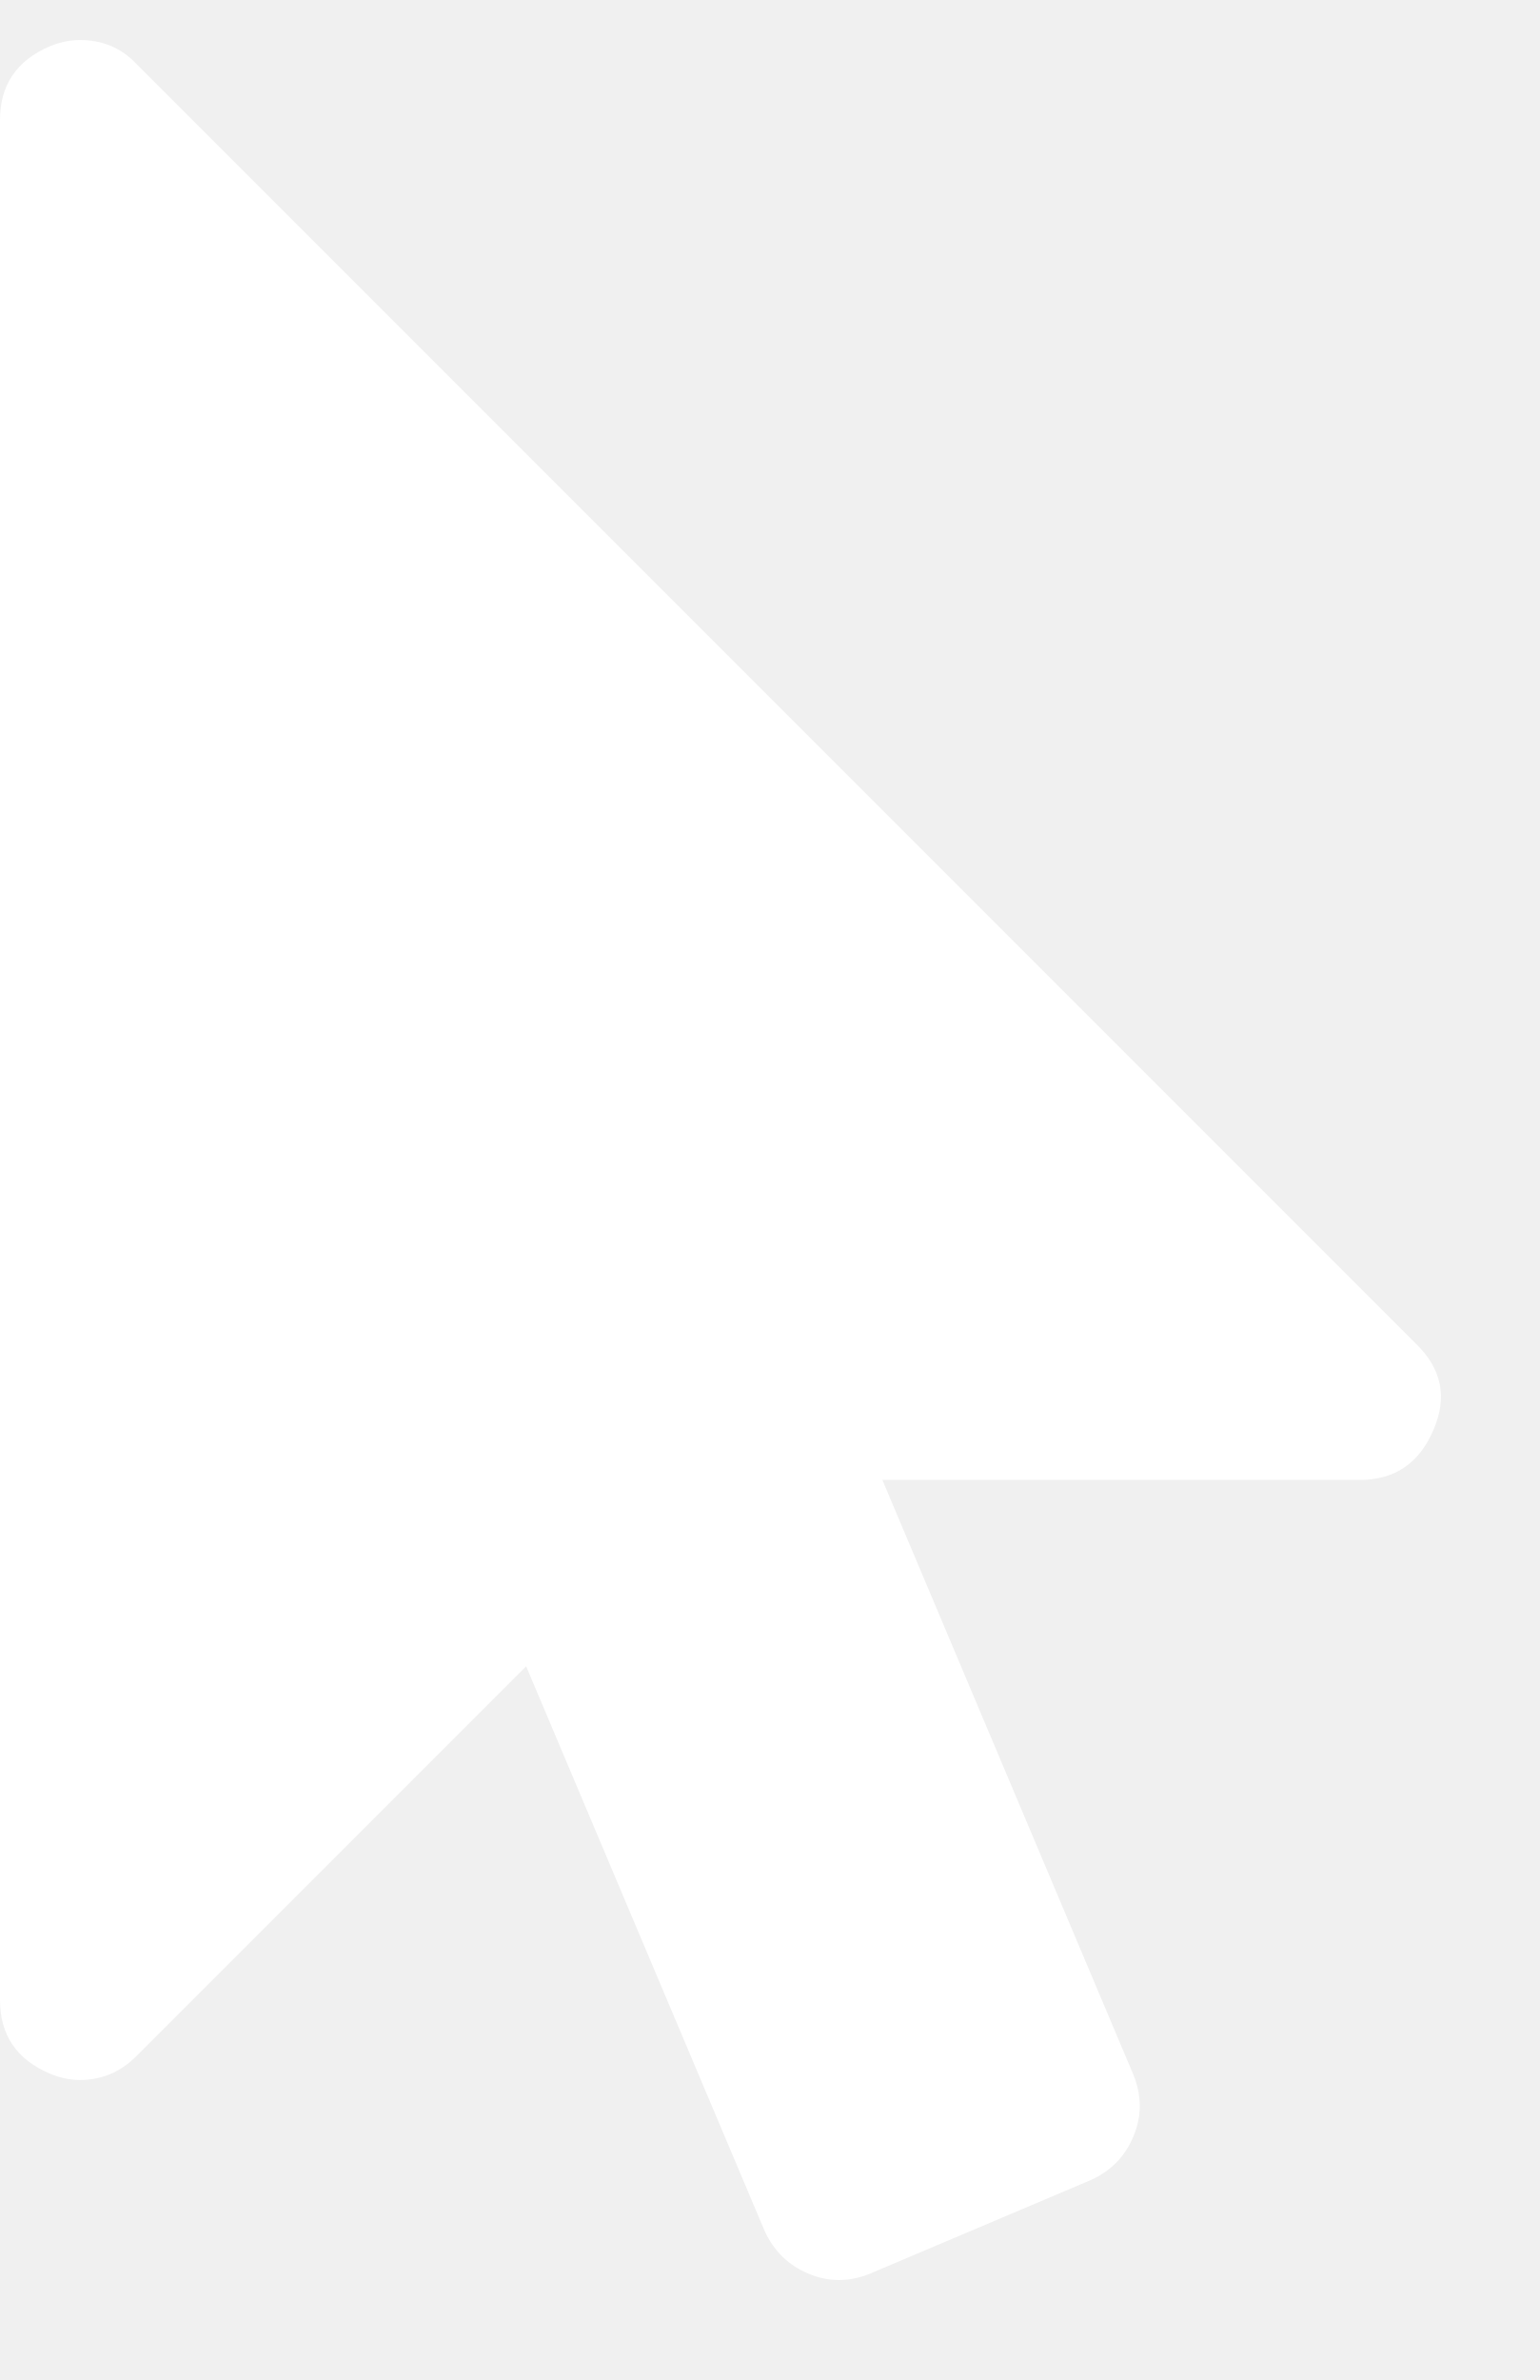
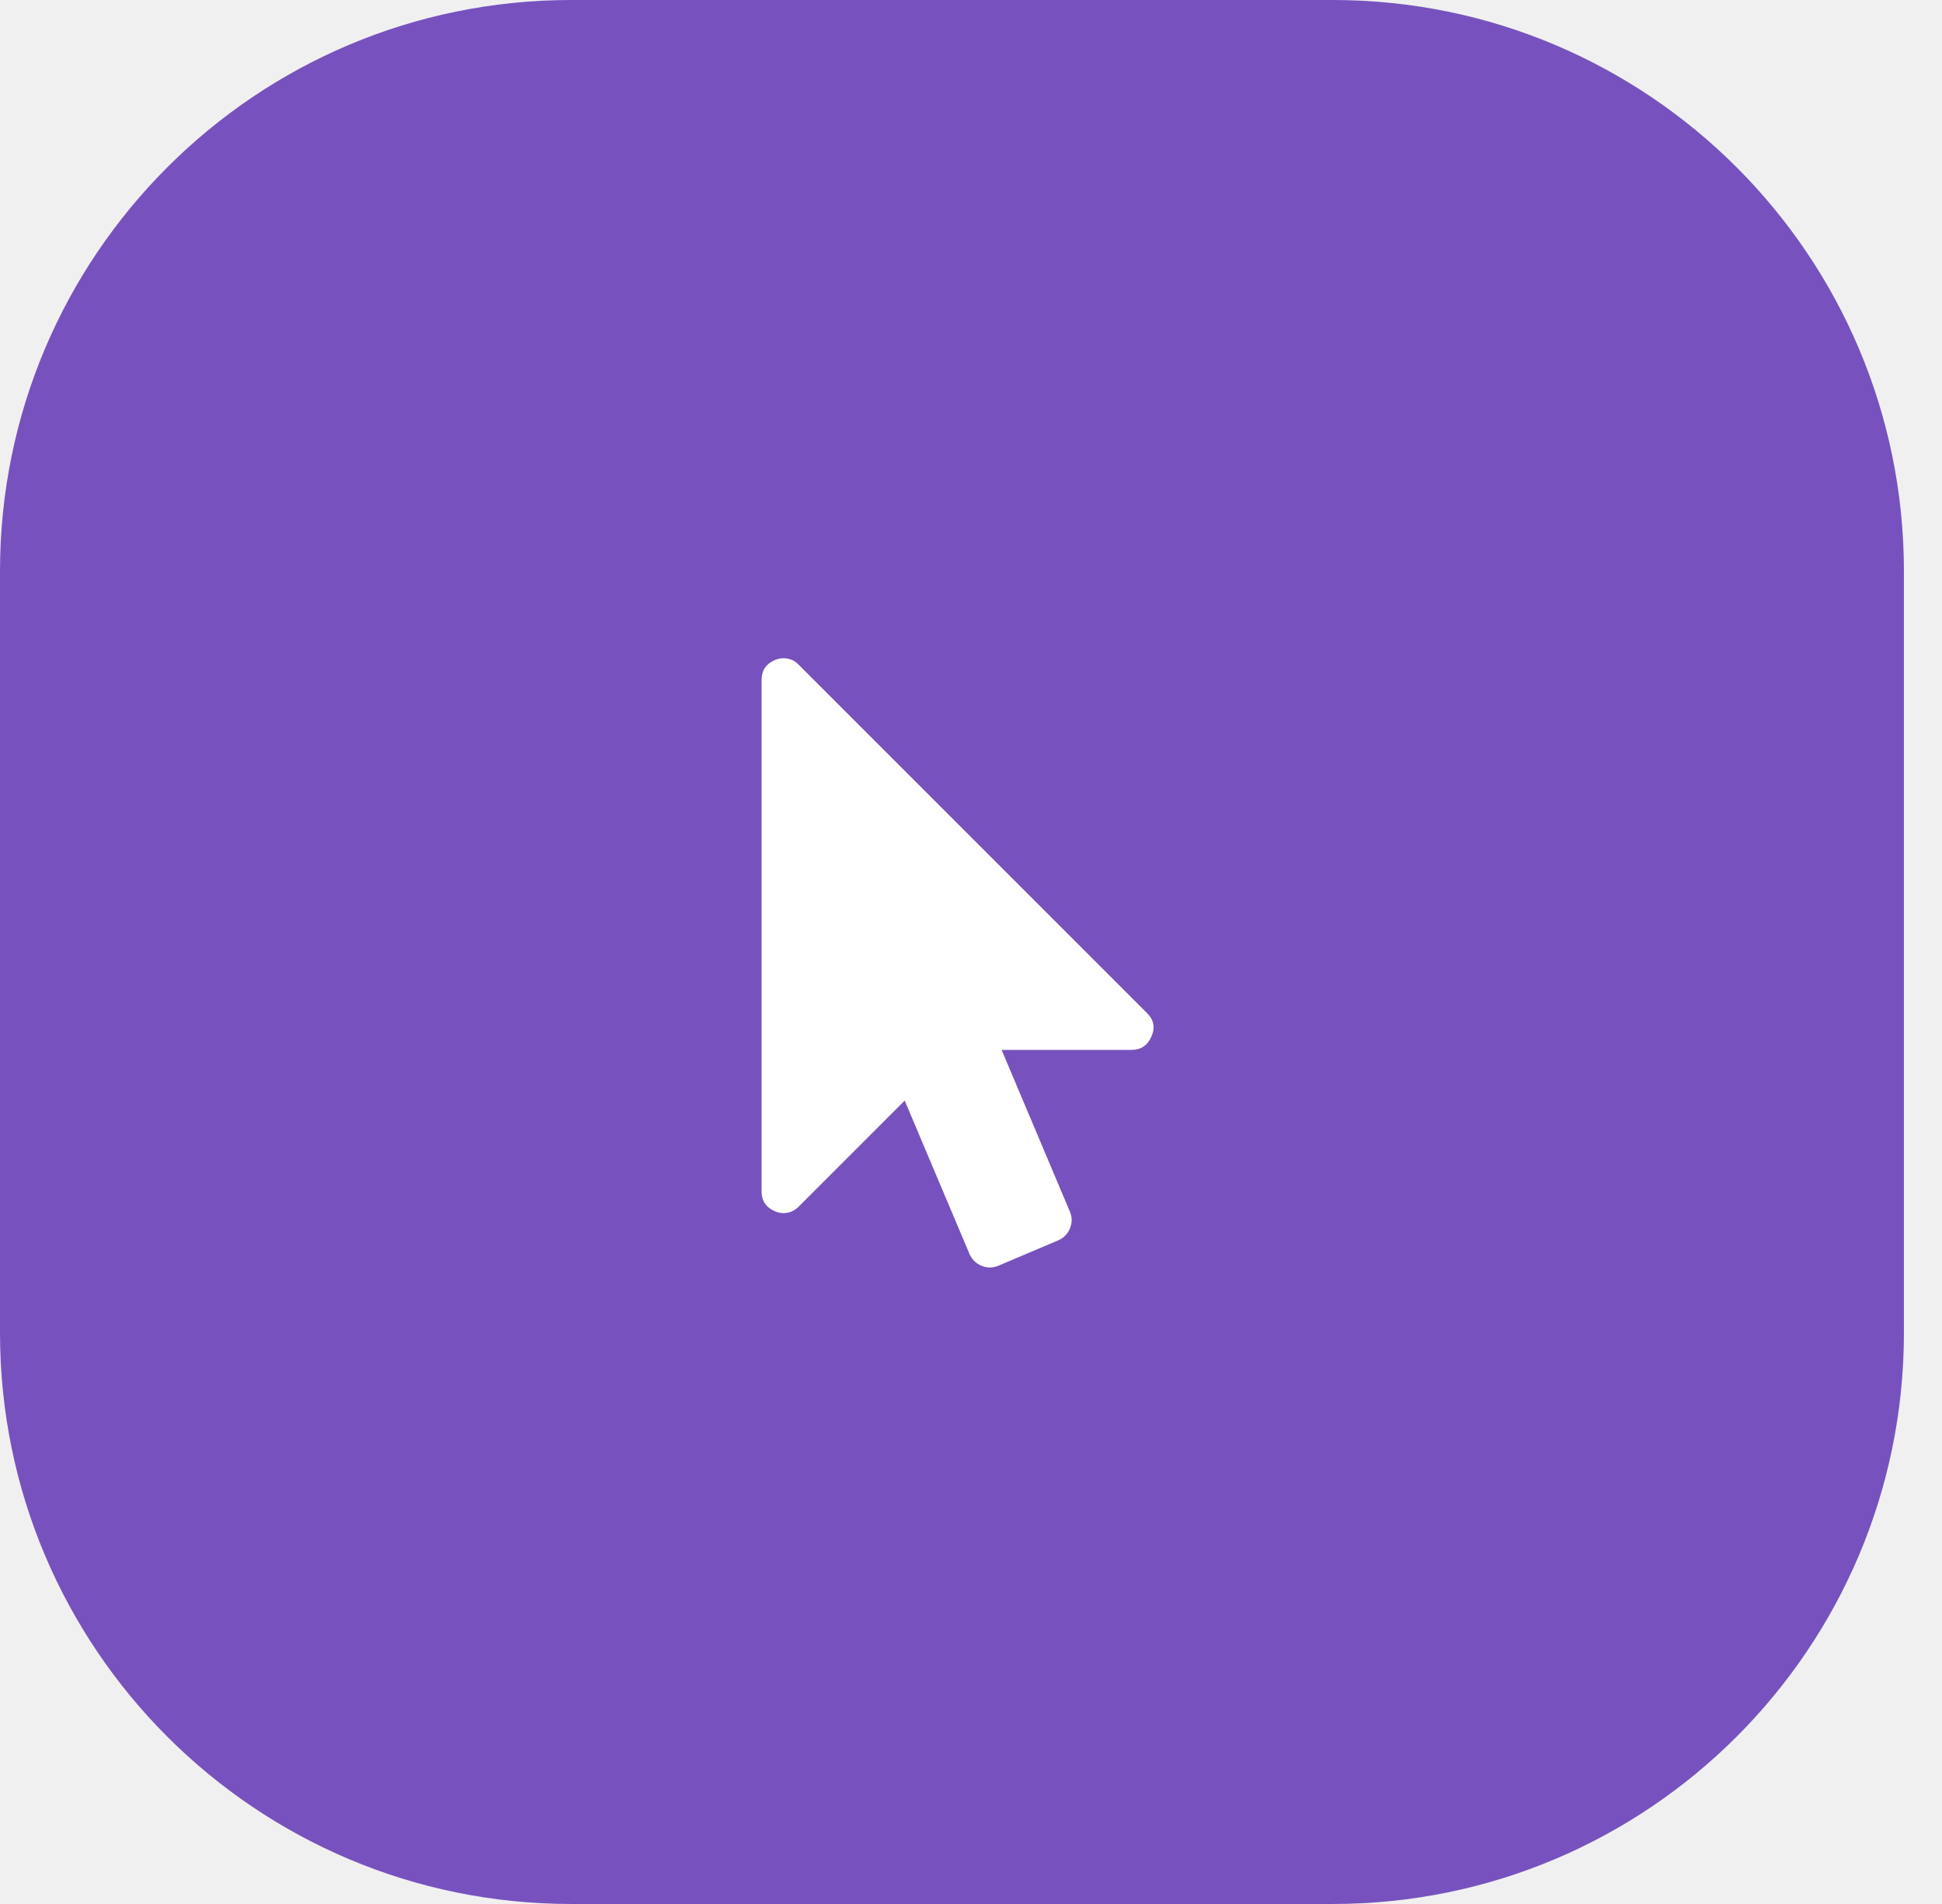
- <svg xmlns="http://www.w3.org/2000/svg" width="11" height="17" viewBox="0 0 11 17" fill="none">
-   <path d="M10.116 9.598C10.301 9.777 10.342 9.982 10.241 10.214C10.14 10.452 9.964 10.571 9.714 10.571H6.304L8.098 14.821C8.158 14.97 8.158 15.116 8.098 15.259C8.039 15.402 7.938 15.506 7.795 15.571L6.214 16.241C6.065 16.301 5.92 16.301 5.777 16.241C5.634 16.181 5.53 16.08 5.464 15.938L3.759 11.902L0.973 14.688C0.86 14.801 0.726 14.857 0.571 14.857C0.5 14.857 0.429 14.842 0.357 14.812C0.119 14.711 0 14.536 0 14.286V0.857C0 0.607 0.119 0.432 0.357 0.33C0.429 0.301 0.5 0.286 0.571 0.286C0.732 0.286 0.866 0.342 0.973 0.455L10.116 9.598Z" fill="white" />
+ <svg xmlns="http://www.w3.org/2000/svg" width="51" height="50" viewBox="0 0 51 50" fill="none">
+   <rect width="50" height="50" rx="15" fill="#7752BE" />
+   <path d="M30.116 26.598C30.301 26.777 30.342 26.982 30.241 27.214C30.14 27.452 29.964 27.571 29.714 27.571H26.304L28.098 31.821C28.158 31.97 28.158 32.116 28.098 32.259C28.039 32.402 27.938 32.506 27.795 32.571L26.214 33.241C26.066 33.301 25.92 33.301 25.777 33.241C25.634 33.181 25.53 33.08 25.464 32.938L23.759 28.902L20.973 31.688C20.86 31.801 20.726 31.857 20.571 31.857C20.5 31.857 20.429 31.842 20.357 31.812C20.119 31.711 20 31.536 20 31.286V17.857C20 17.607 20.119 17.431 20.357 17.33C20.429 17.301 20.5 17.286 20.571 17.286C20.732 17.286 20.866 17.342 20.973 17.455L30.116 26.598Z" fill="white" />
</svg>
